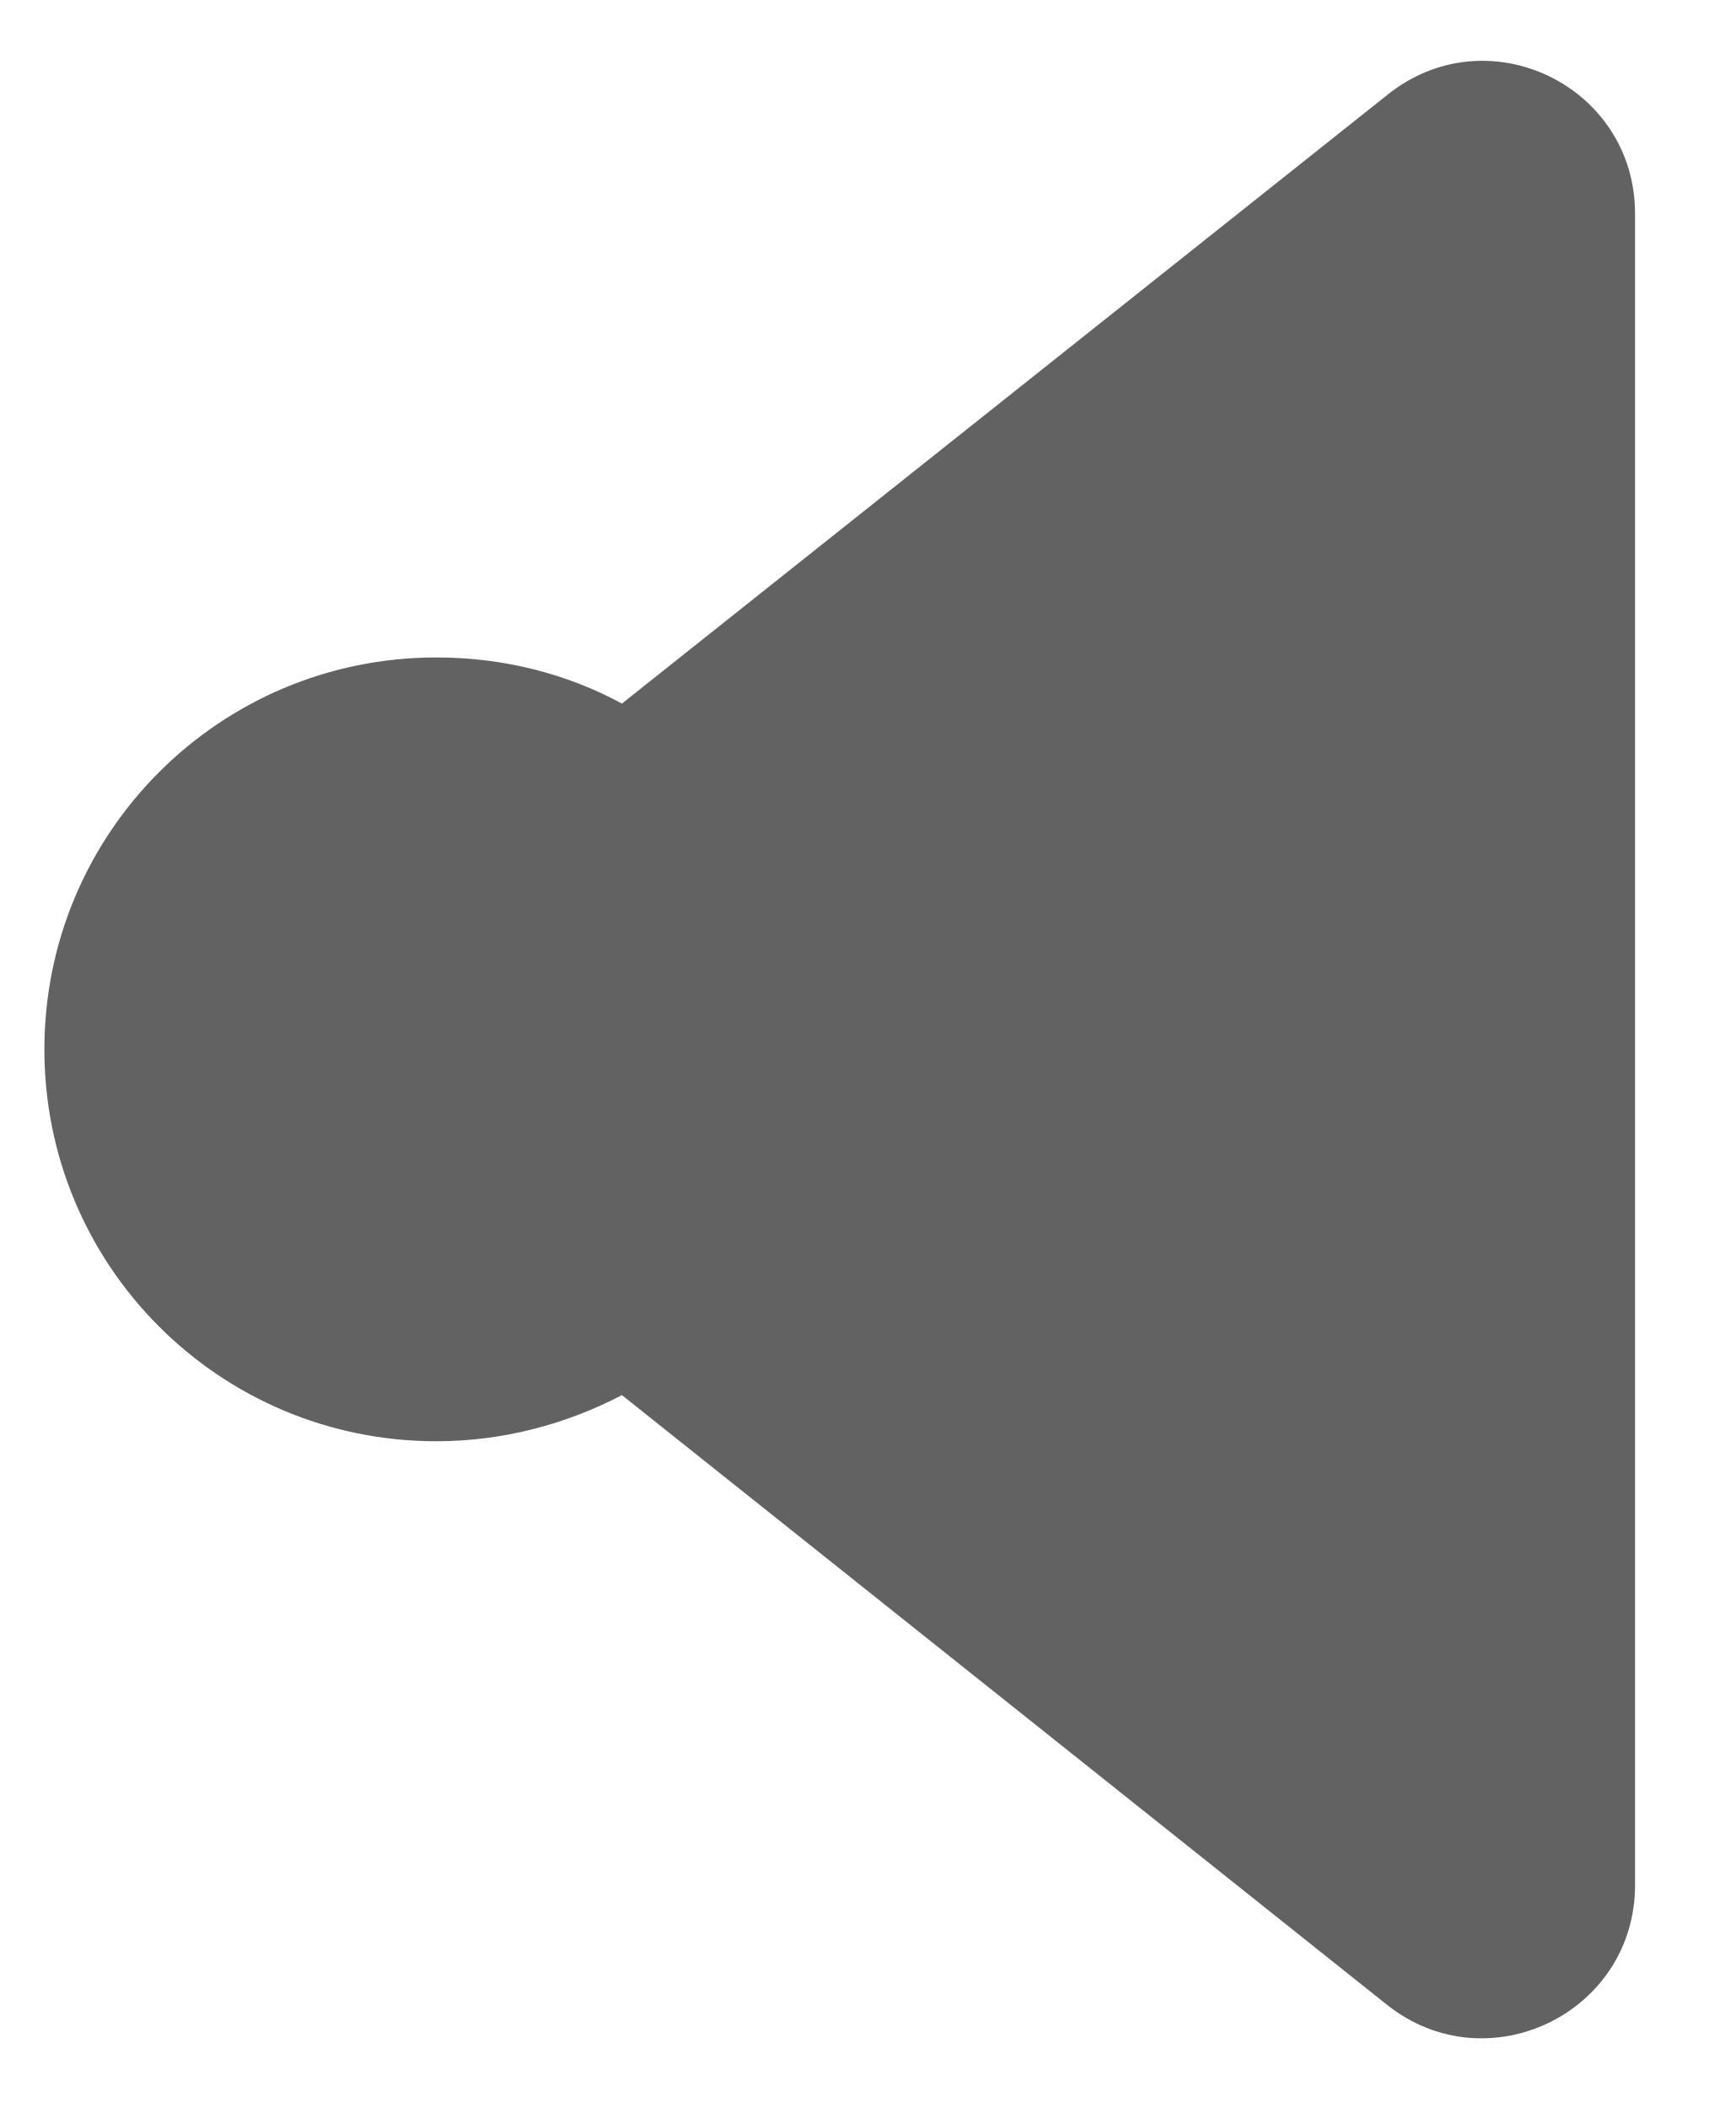
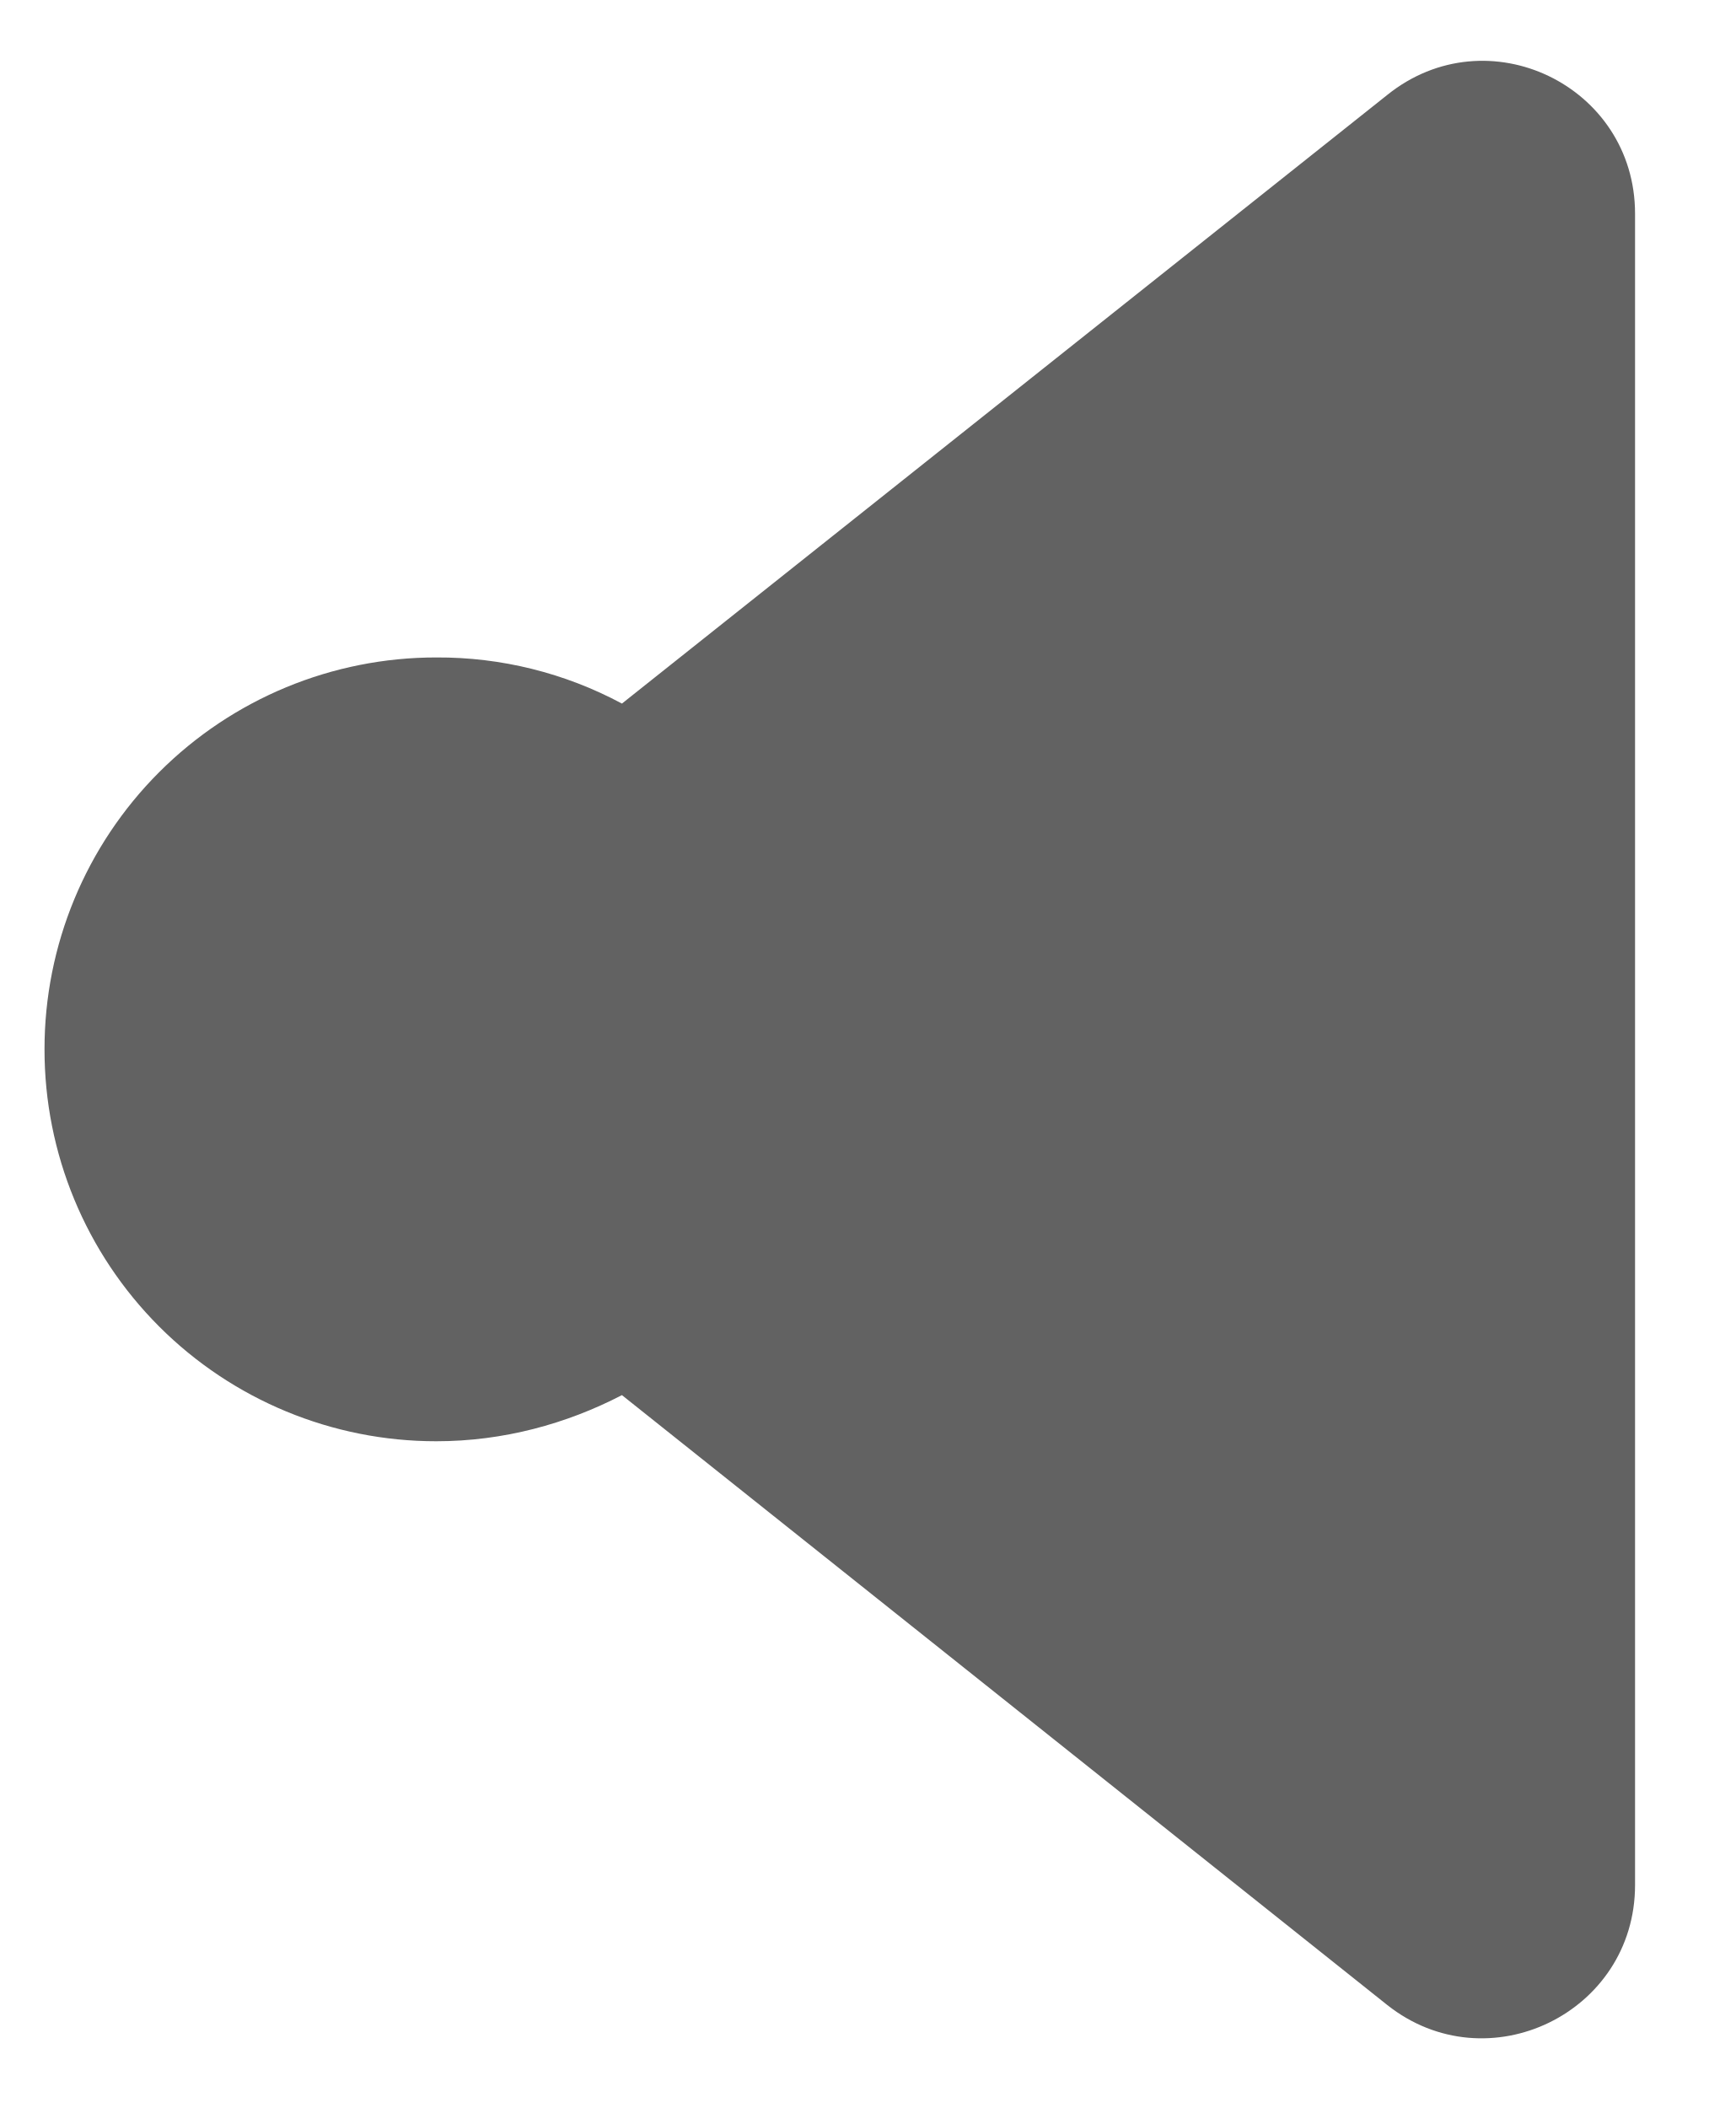
- <svg xmlns="http://www.w3.org/2000/svg" width="14" height="17" viewBox="0 0 14 17" fill="none">
-   <path d="M11.188 0.766L5.016 5.674C4.57 5.432 4.058 5.302 3.519 5.302C1.771 5.302 0.358 6.715 0.358 8.463C0.358 10.21 1.771 11.623 3.519 11.623C4.058 11.623 4.57 11.484 5.016 11.251L11.188 16.169C11.997 16.81 13.187 16.234 13.187 15.202V1.723C13.187 0.691 11.997 0.115 11.188 0.766Z" fill="#626262" />
+ <svg xmlns="http://www.w3.org/2000/svg" width="14" height="17" fill="none">
+   <path d="M11.188.766L5.016 5.674a3.132 3.132 0 00-1.497-.372 3.158 3.158 0 00-3.16 3.16 3.158 3.158 0 003.16 3.161c.54 0 1.05-.14 1.497-.372l6.172 4.918c.809.641 1.999.065 1.999-.967V1.723c0-1.032-1.19-1.608-1.999-.957z" fill="#626262" />
</svg>
